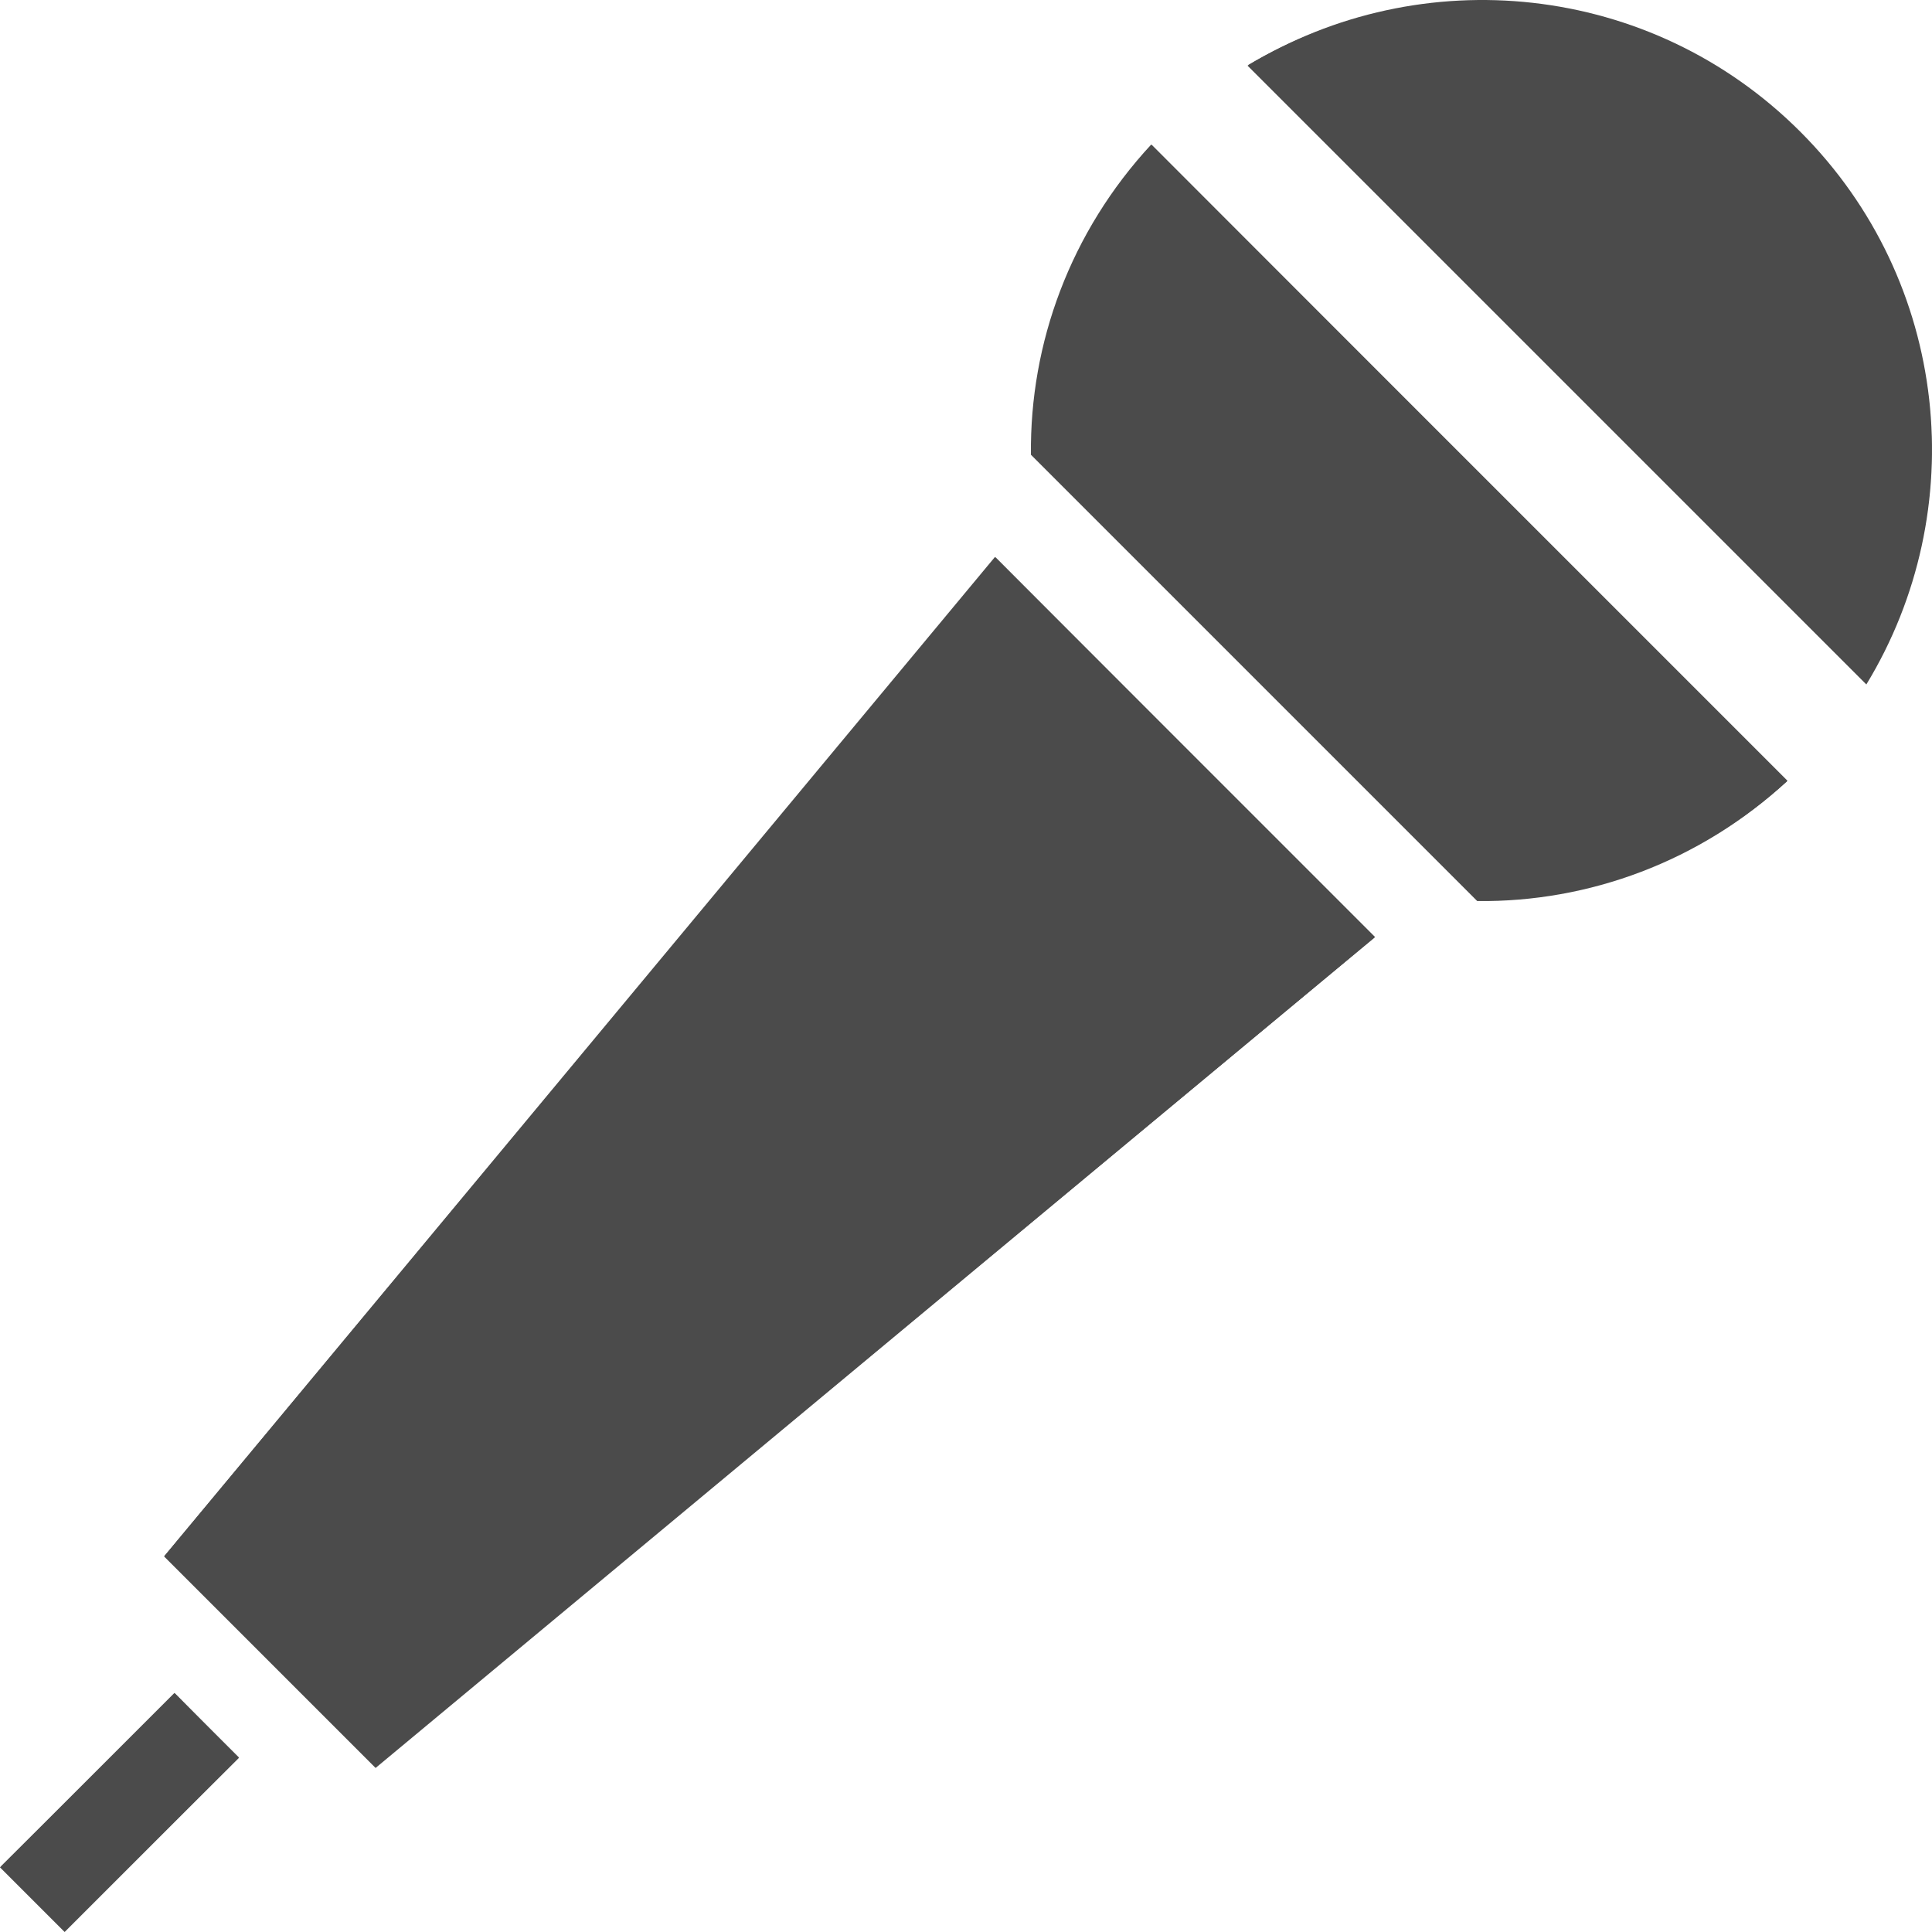
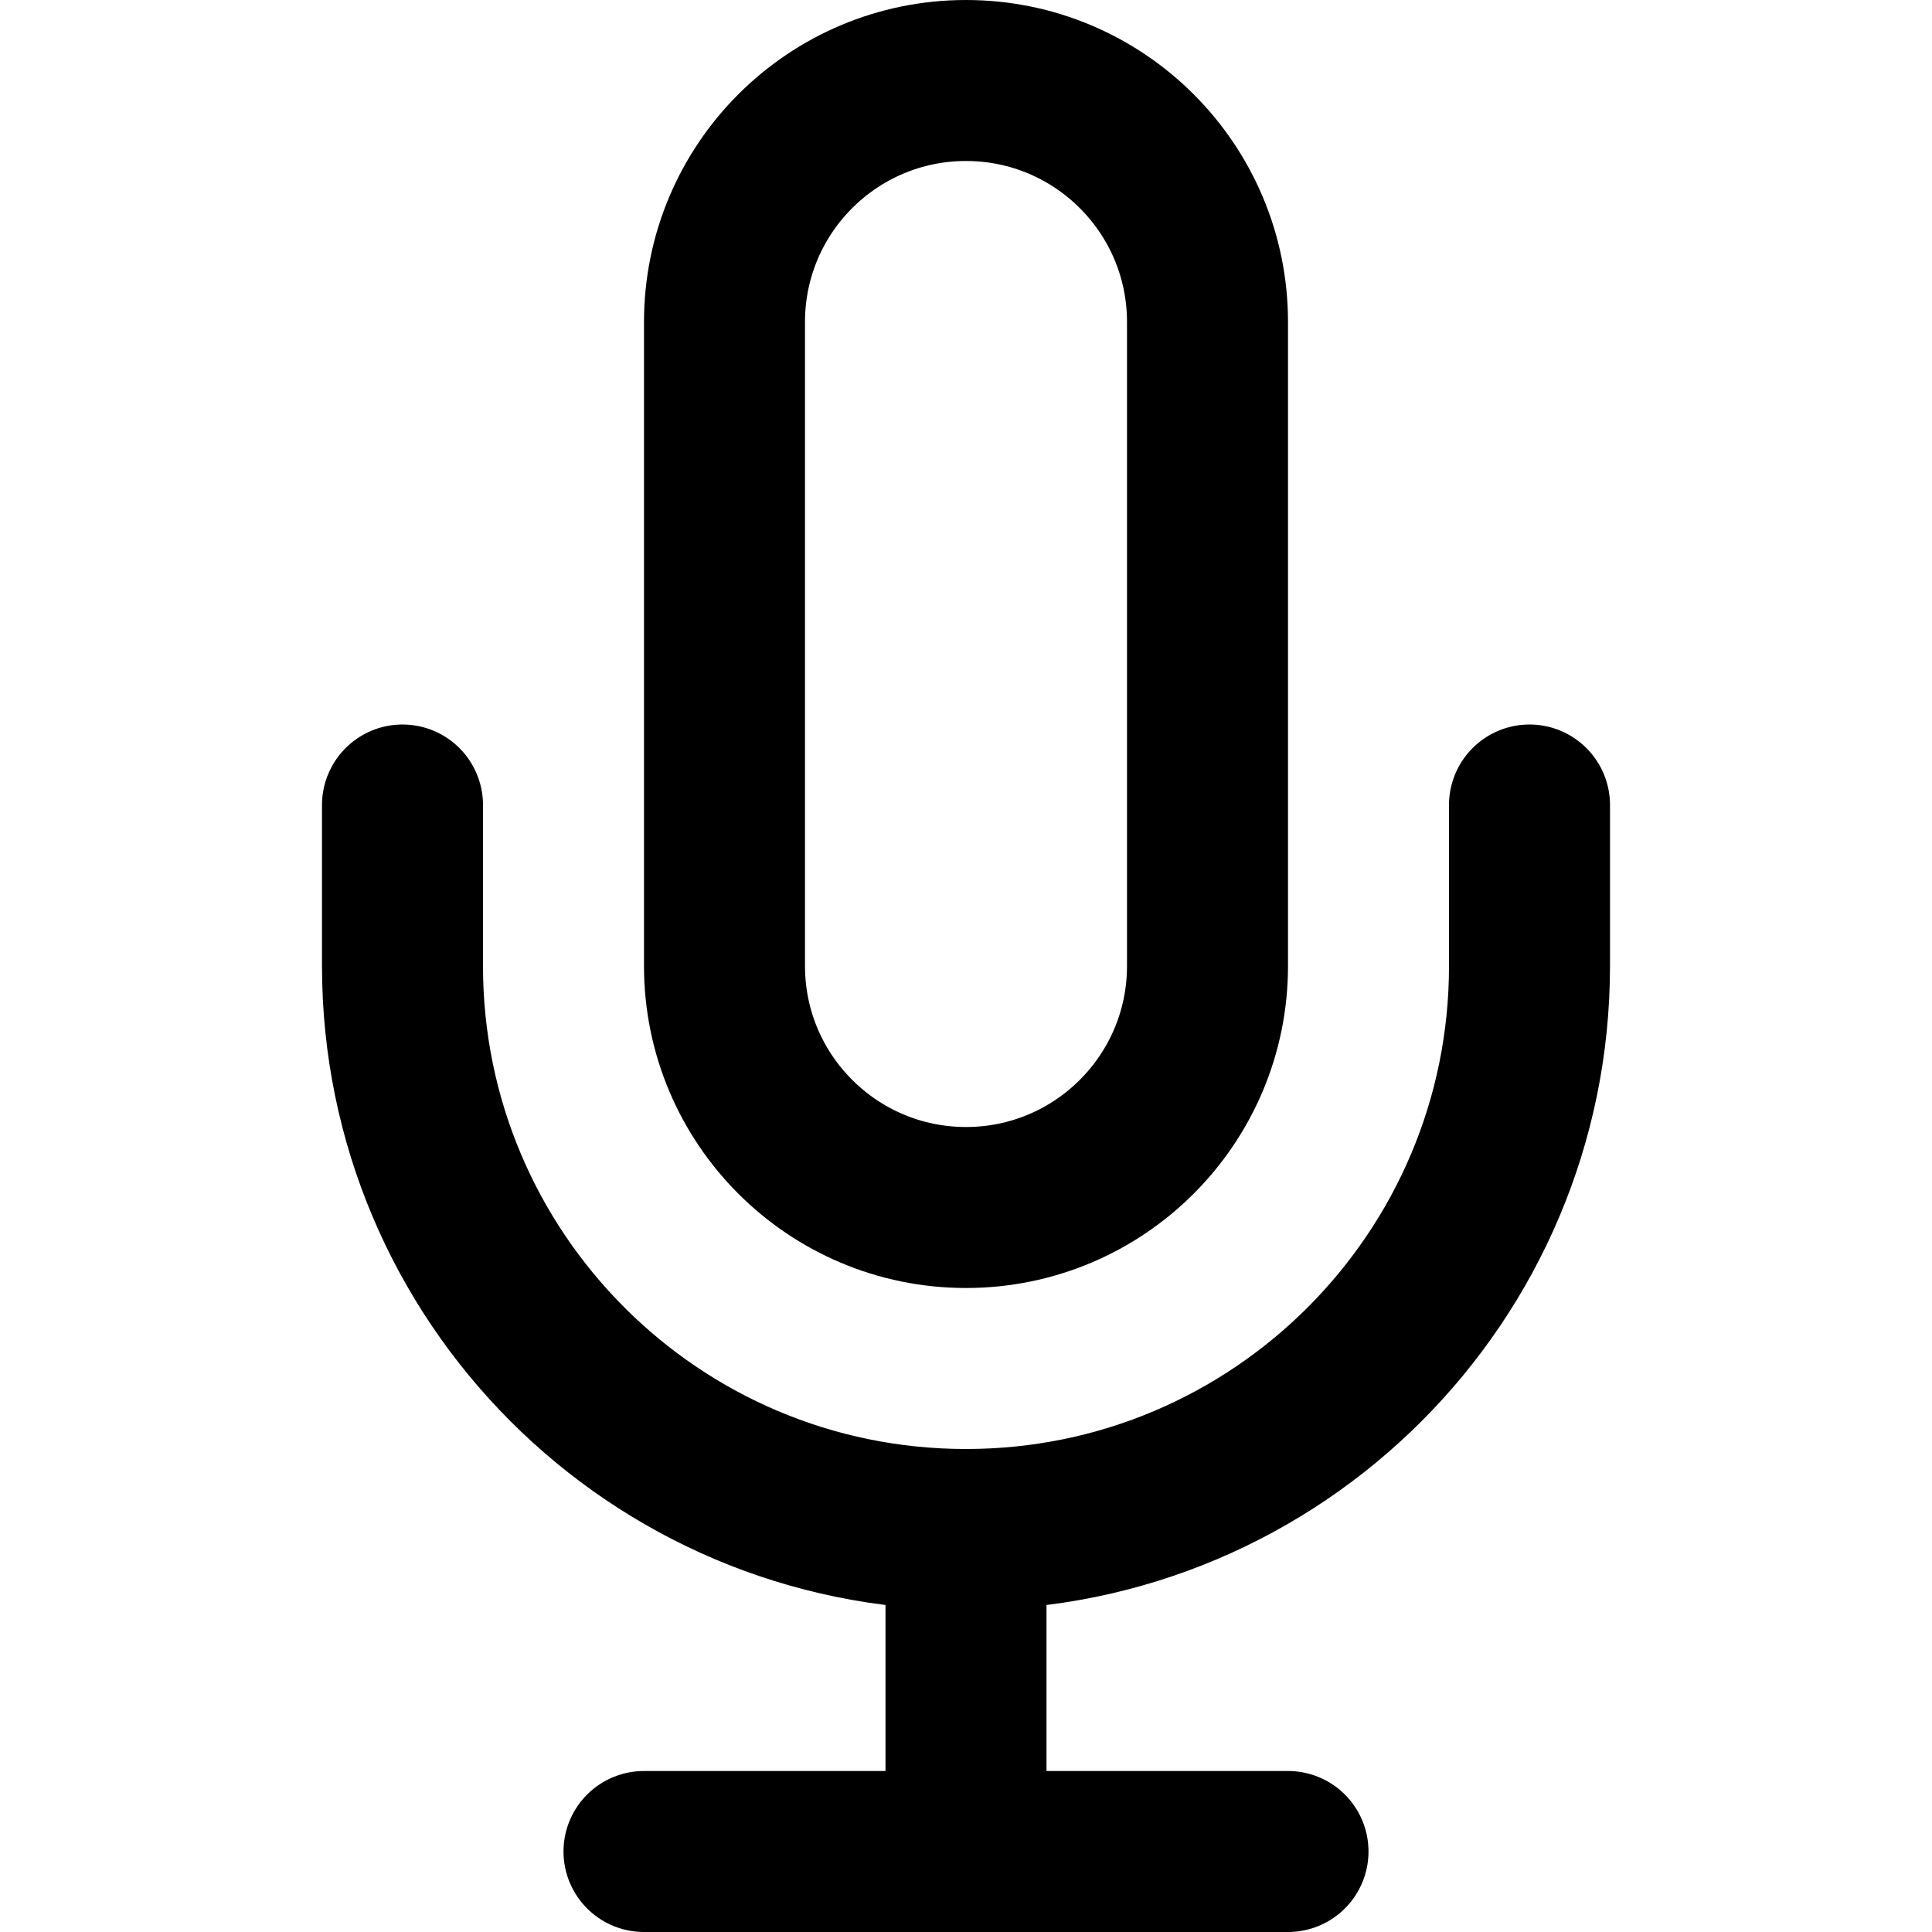
- <svg xmlns="http://www.w3.org/2000/svg" version="1.1" id="_x32_" x="0px" y="0px" viewBox="0 0 512 512" style="width: 48px; height: 48px; opacity: 1;" xml:space="preserve">
-   <style type="text/css">
- 	.st0{fill:#4B4B4B;}
- </style>
-   <g>
-     <rect x="19.564" y="447.635" transform="matrix(-0.7071 -0.7071 0.7071 -0.7071 -285.559 842.3594)" class="st0" width="24.231" height="65.371" />
-     <polygon class="st0" points="0.17,494.699 46.394,448.809 63.188,465.945 17.133,511.66  " />
-     <path class="st0" d="M263.682,147.594L43.473,412.466l56.061,56.061l264.872-220.21L263.682,147.594z M99.534,468.528   l264.872-220.21" />
-     <path class="st0" d="M43.642,412.297l220.223-264.551l100.371,100.738L99.549,468.203L43.642,412.297z" />
-     <path class="st0" d="M273.211,120.521l118.268,118.268c29.522,0.34,59.073-10.42,82.226-31.882L305.092,38.295   C283.631,61.447,272.872,90.999,273.211,120.521z" />
-     <path class="st0" d="M391.48,238.551l-118.1-118.199c-0.279-30.238,11.02-59.379,31.887-81.891l168.268,168.614   c-22.131,20.18-50.791,31.484-80.695,31.484L391.48,238.551z" />
-     <path class="st0" d="M477.097,34.904C437.35-4.844,376.59-10.594,330.612,17.4L494.6,181.387   C522.594,135.409,516.844,74.65,477.097,34.904z" />
-     <path class="st0" d="M330.783,17.23c18.611-10.984,40.072-16.992,62.018-16.992c31.787,0,61.664,12.371,84.127,34.832   c38.895,38.898,46.123,98.863,17.625,145.93L330.783,17.23z" />
-   </g>
+ <svg xmlns="http://www.w3.org/2000/svg" viewBox="0 0 24 24" fill="none" stroke="#000000" stroke-width="2" stroke-linecap="round" stroke-linejoin="round">
+   <path d="M12 1a3 3 0 0 0-3 3v8a3 3 0 0 0 6 0V4a3 3 0 0 0-3-3z" />
+   <path d="M19 10v2a7 7 0 0 1-14 0v-2" />
+   <line x1="12" y1="19" x2="12" y2="23" />
+   <line x1="8" y1="23" x2="16" y2="23" />
</svg>
